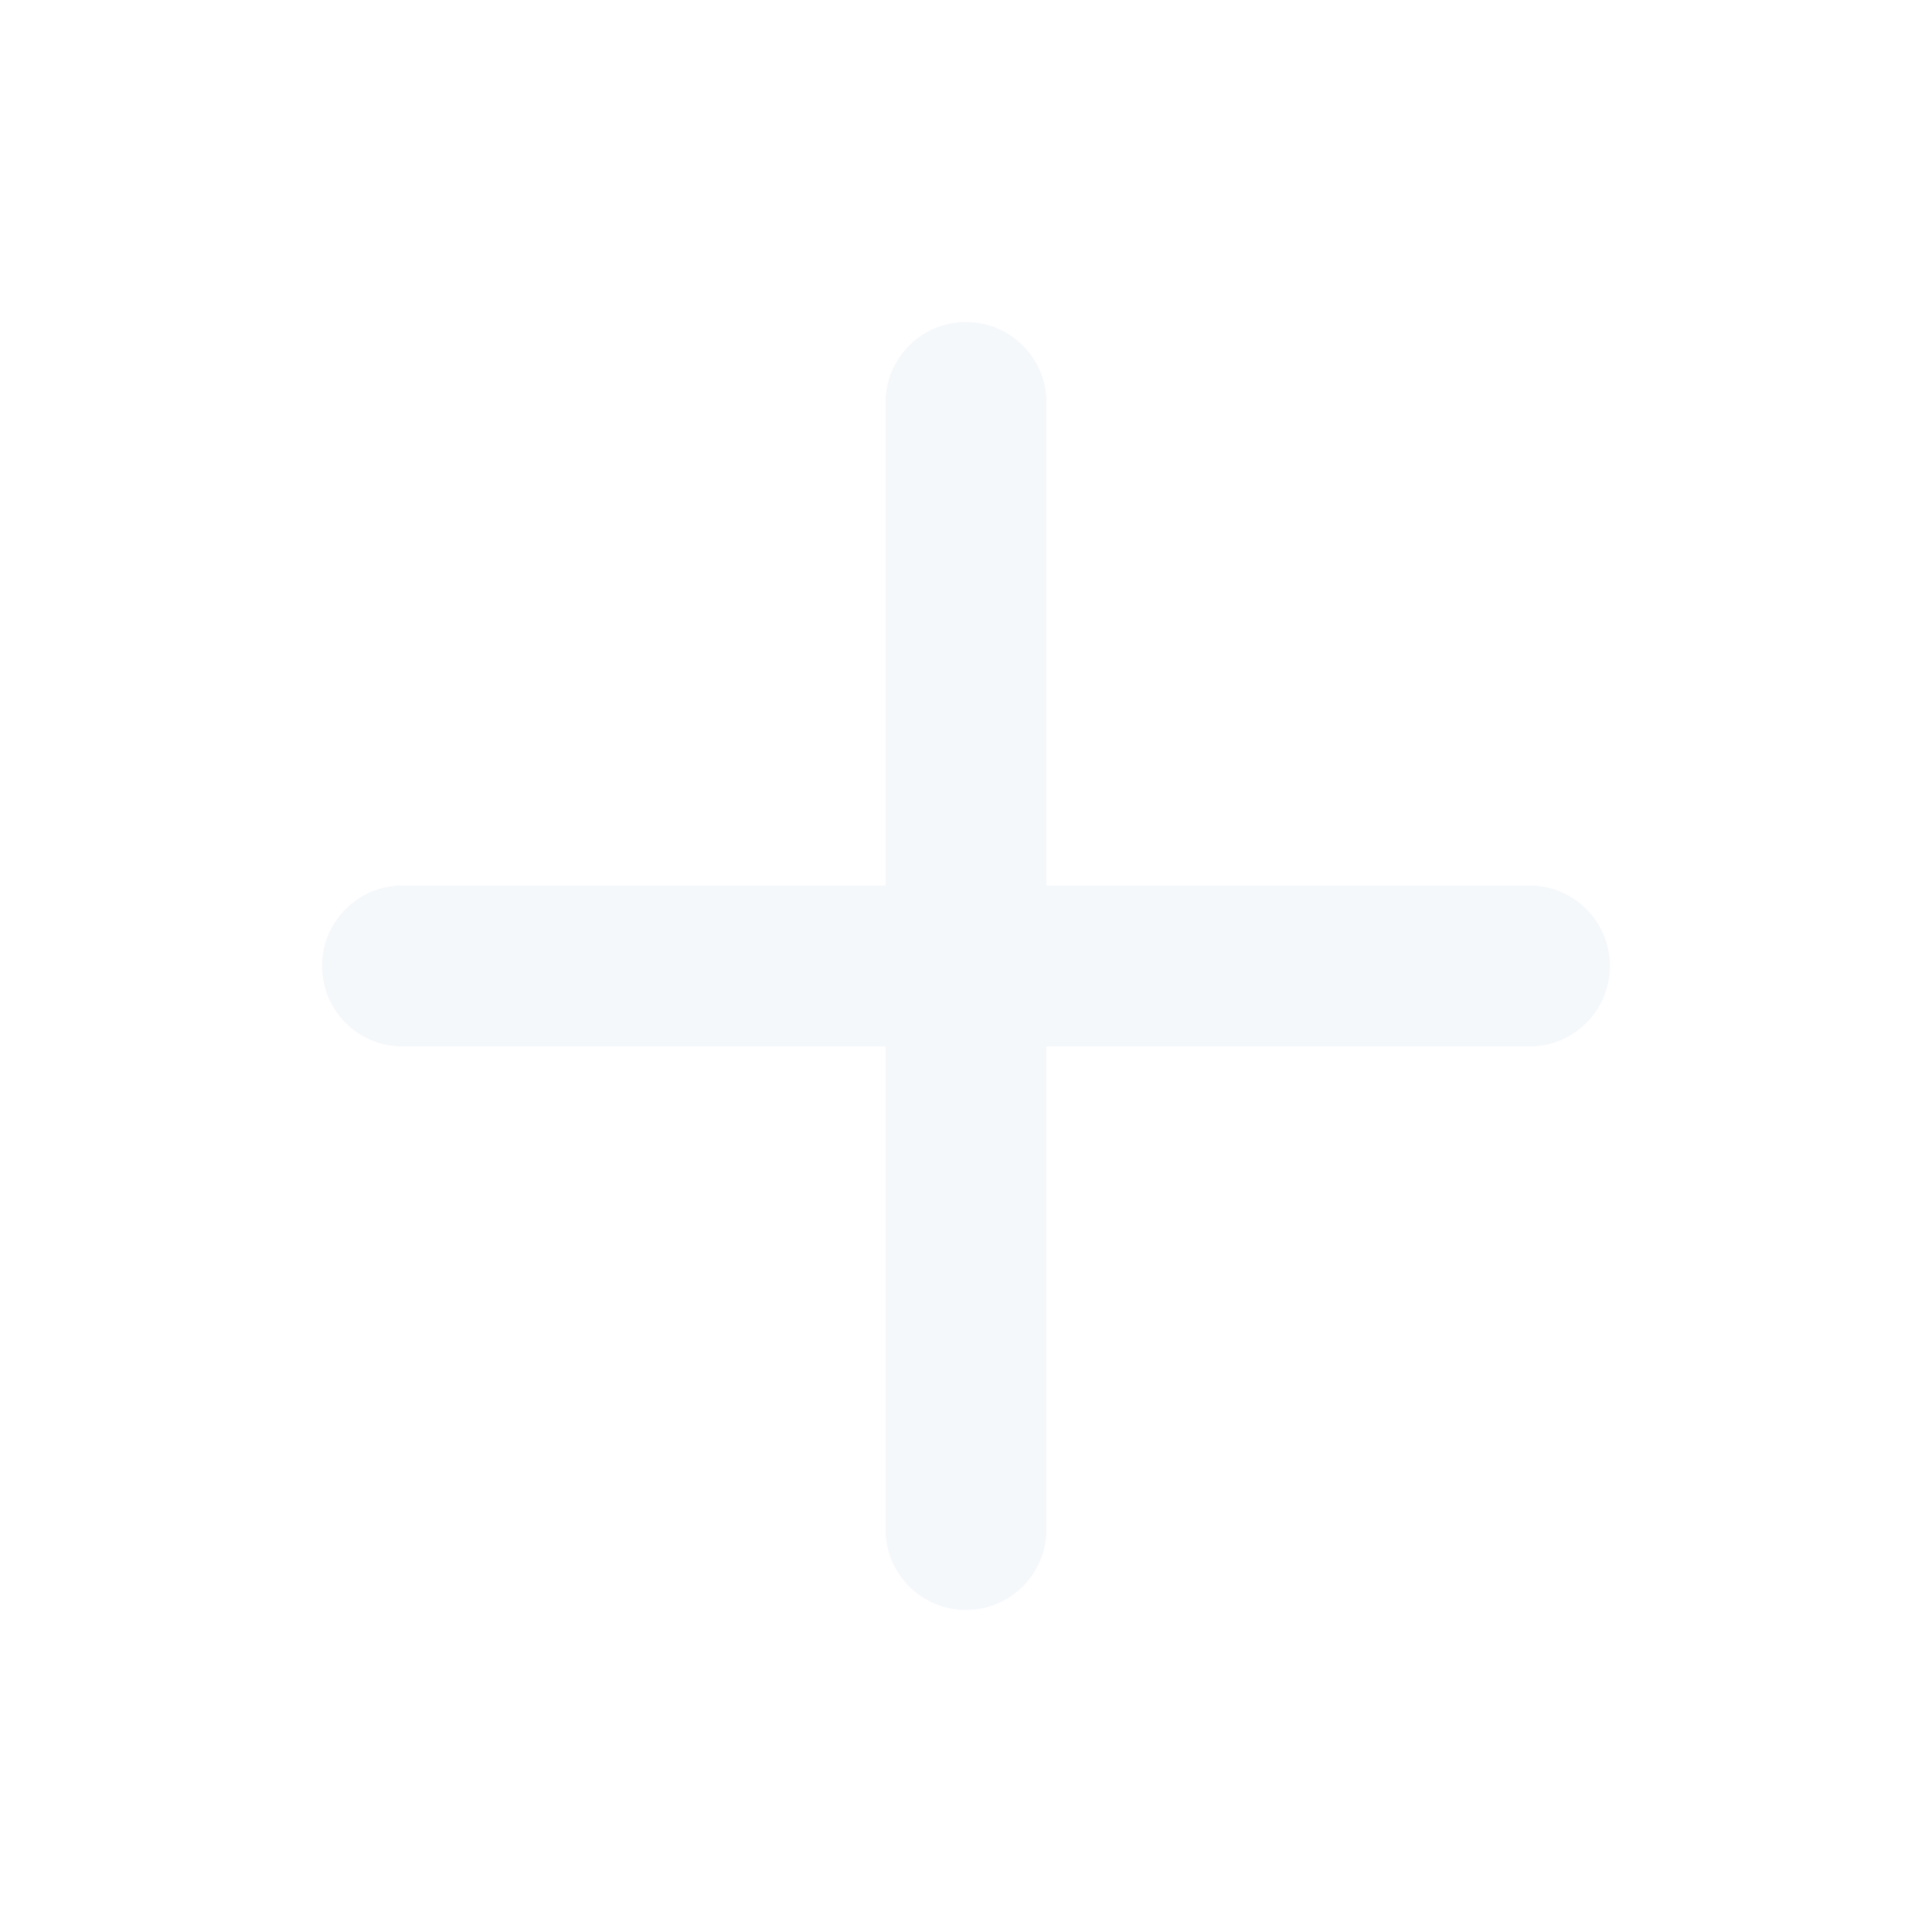
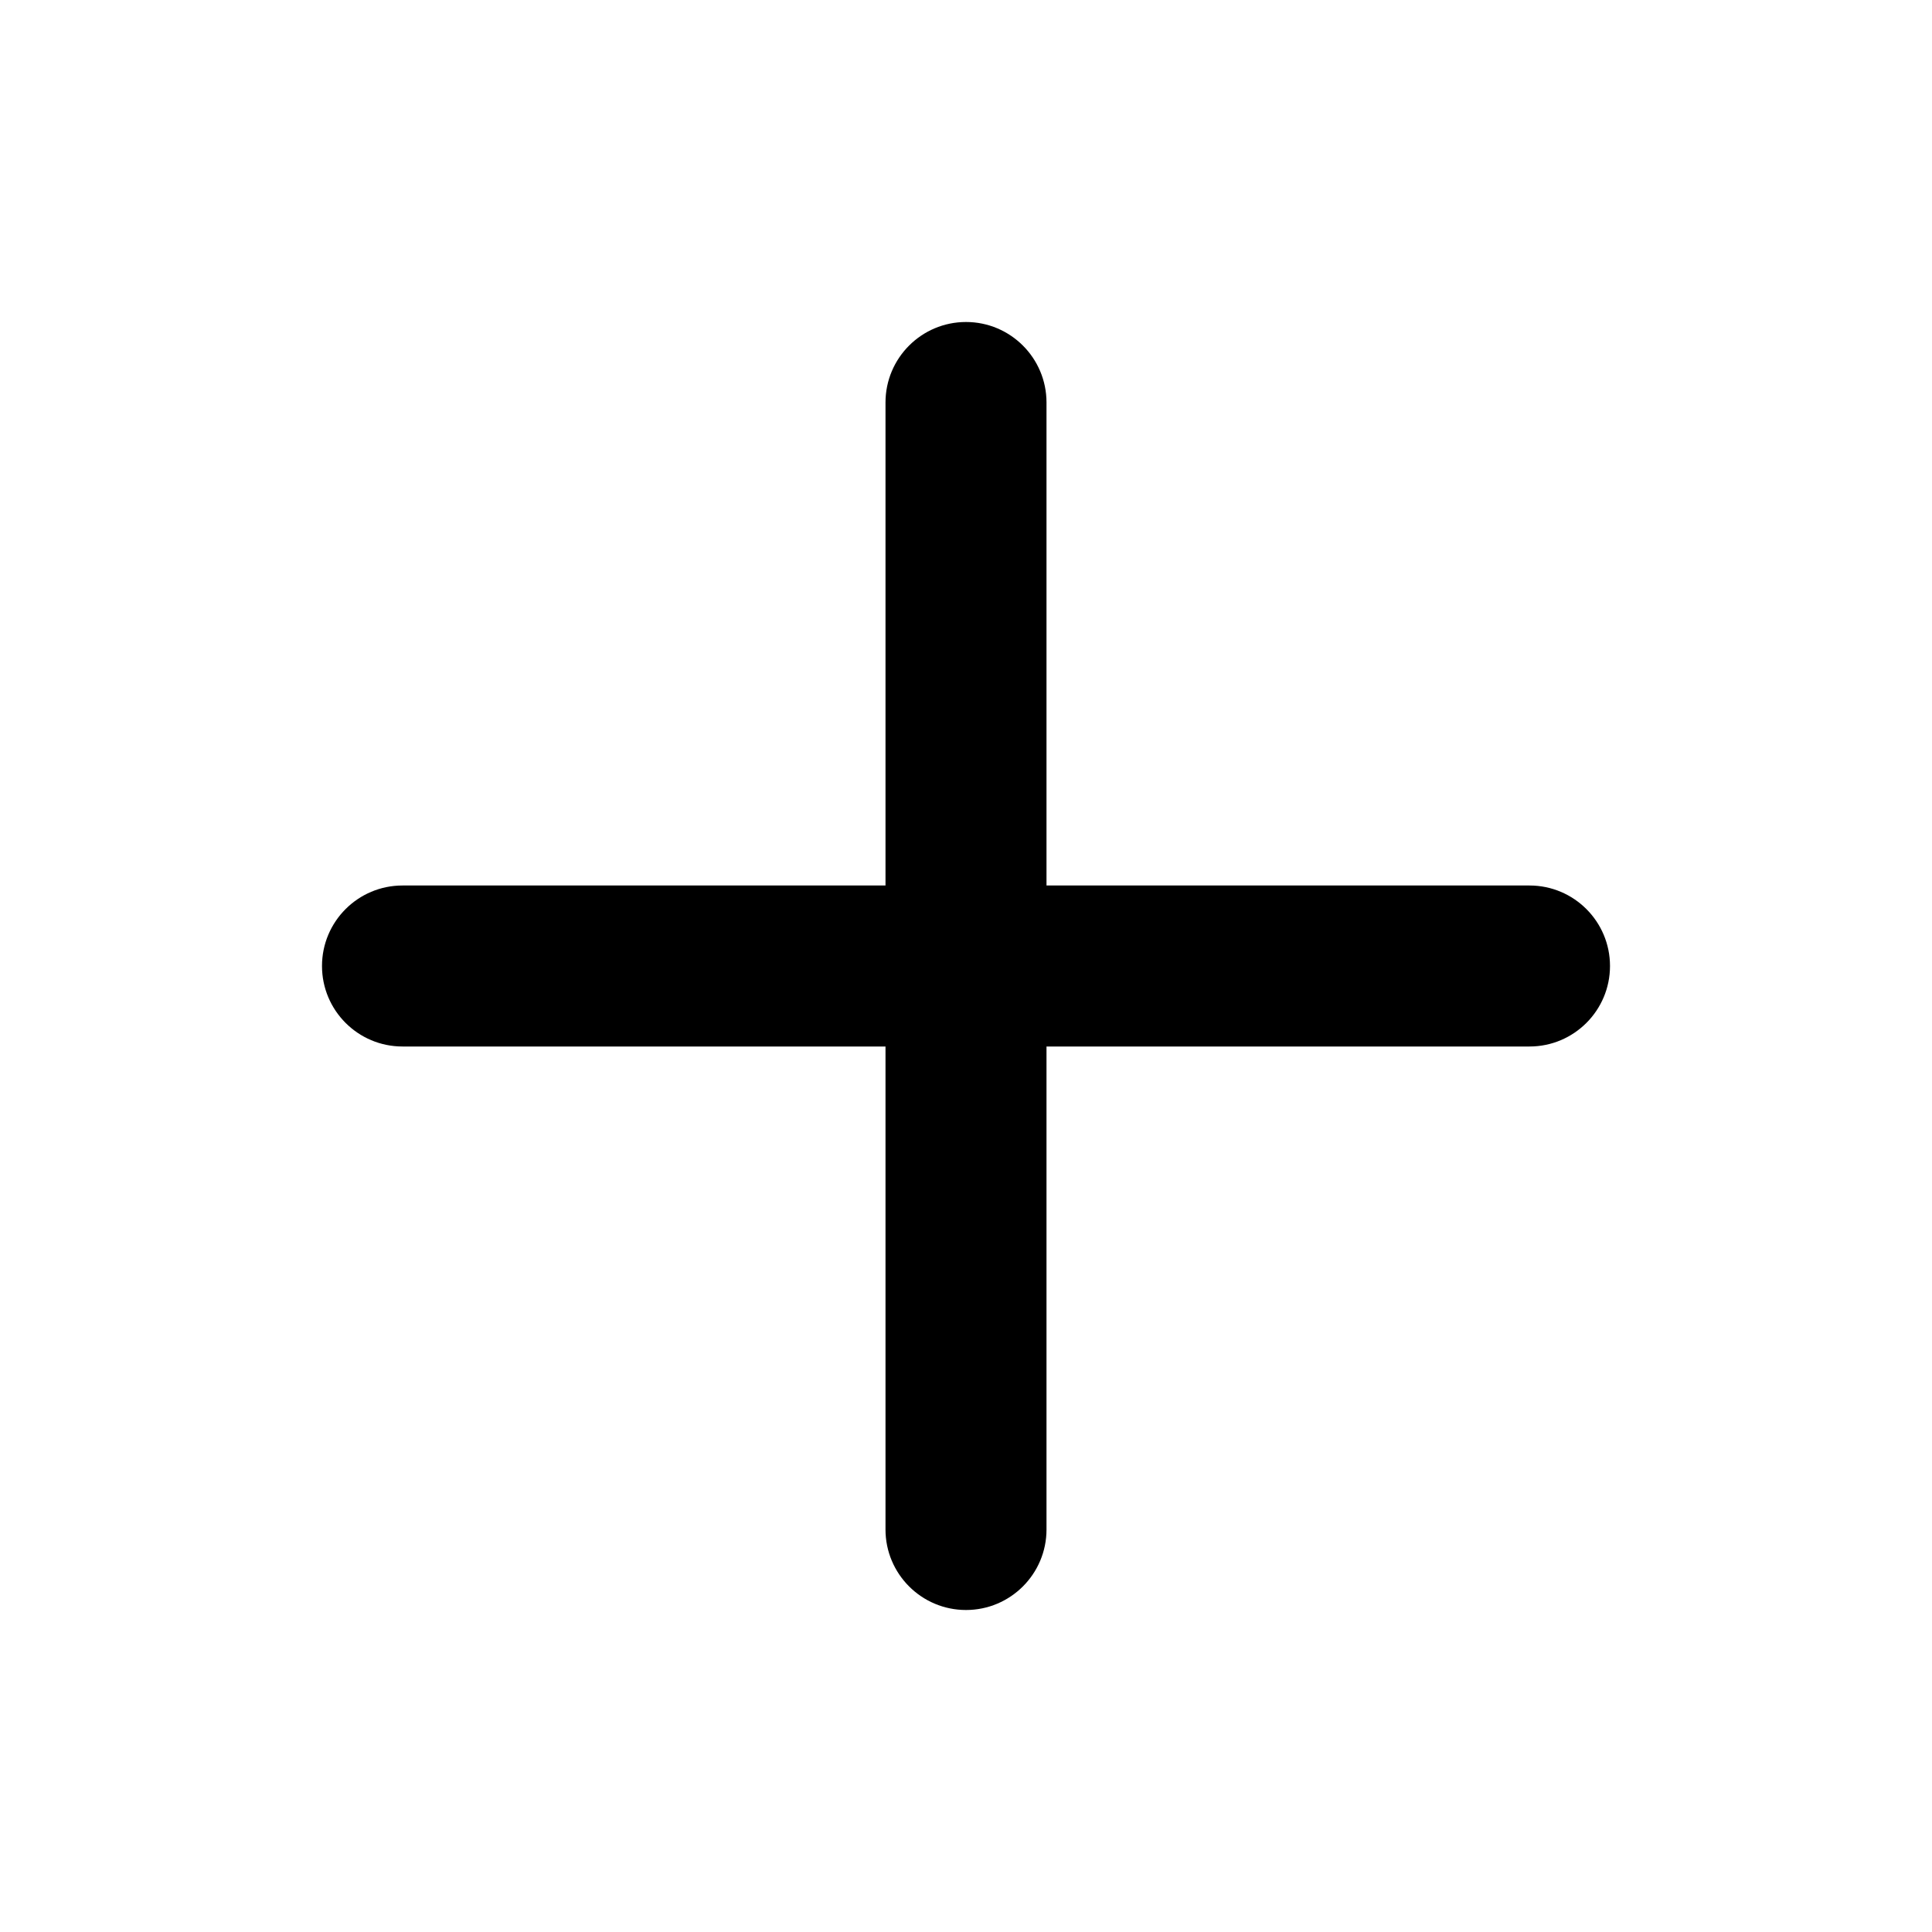
- <svg xmlns="http://www.w3.org/2000/svg" width="24" height="24" viewBox="0 0 24 24" fill="none">
-   <path fill-rule="evenodd" clip-rule="evenodd" d="M12 4C12.552 4 13 4.448 13 5V11H19C19.552 11 20 11.448 20 12C20 12.552 19.552 13 19 13H13V19C13 19.552 12.552 20 12 20C11.448 20 11 19.552 11 19V13H5C4.448 13 4 12.552 4 12C4 11.448 4.448 11 5 11H11V5C11 4.448 11.448 4 12 4Z" fill="#F5F8FB" />
+ <svg width="24" height="24" viewBox="0 0 24 24">
+   <path fill-rule="evenodd" clip-rule="evenodd" d="M12 4C12.552 4 13 4.448 13 5V11H19C19.552 11 20 11.448 20 12C20 12.552 19.552 13 19 13H13V19C13 19.552 12.552 20 12 20C11.448 20 11 19.552 11 19V13H5C4.448 13 4 12.552 4 12C4 11.448 4.448 11 5 11H11V5C11 4.448 11.448 4 12 4Z" />
</svg>
